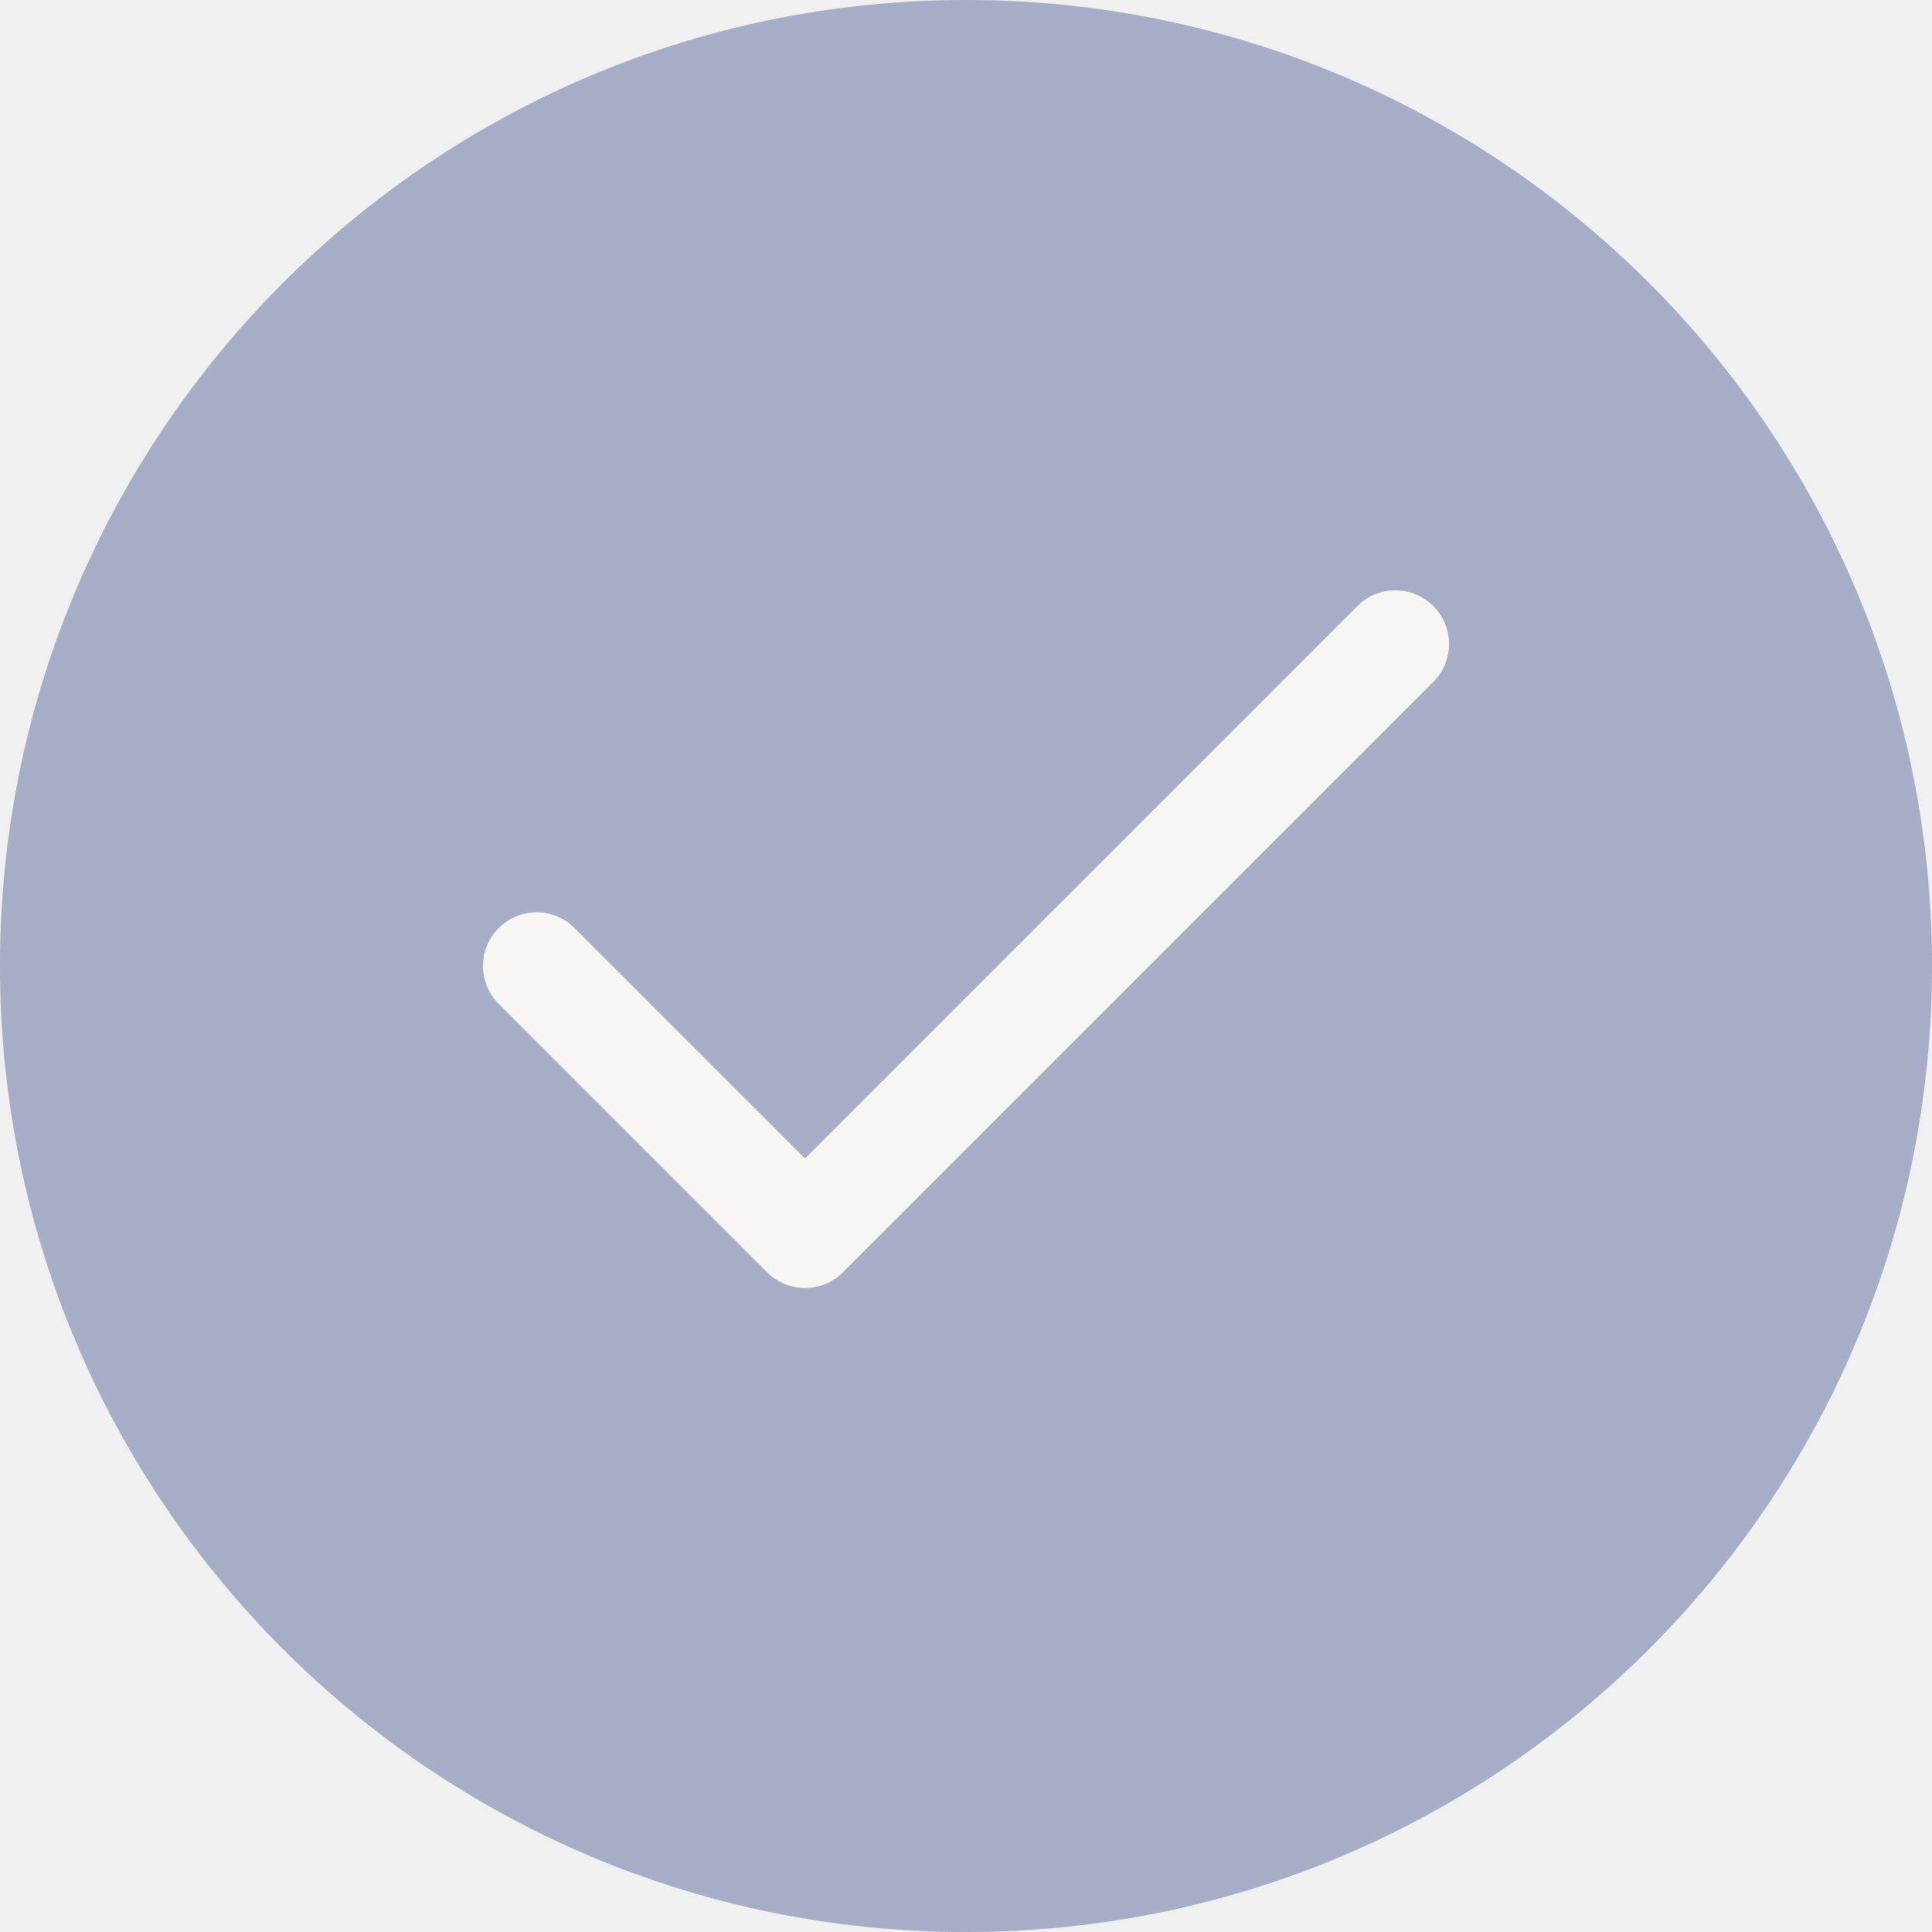
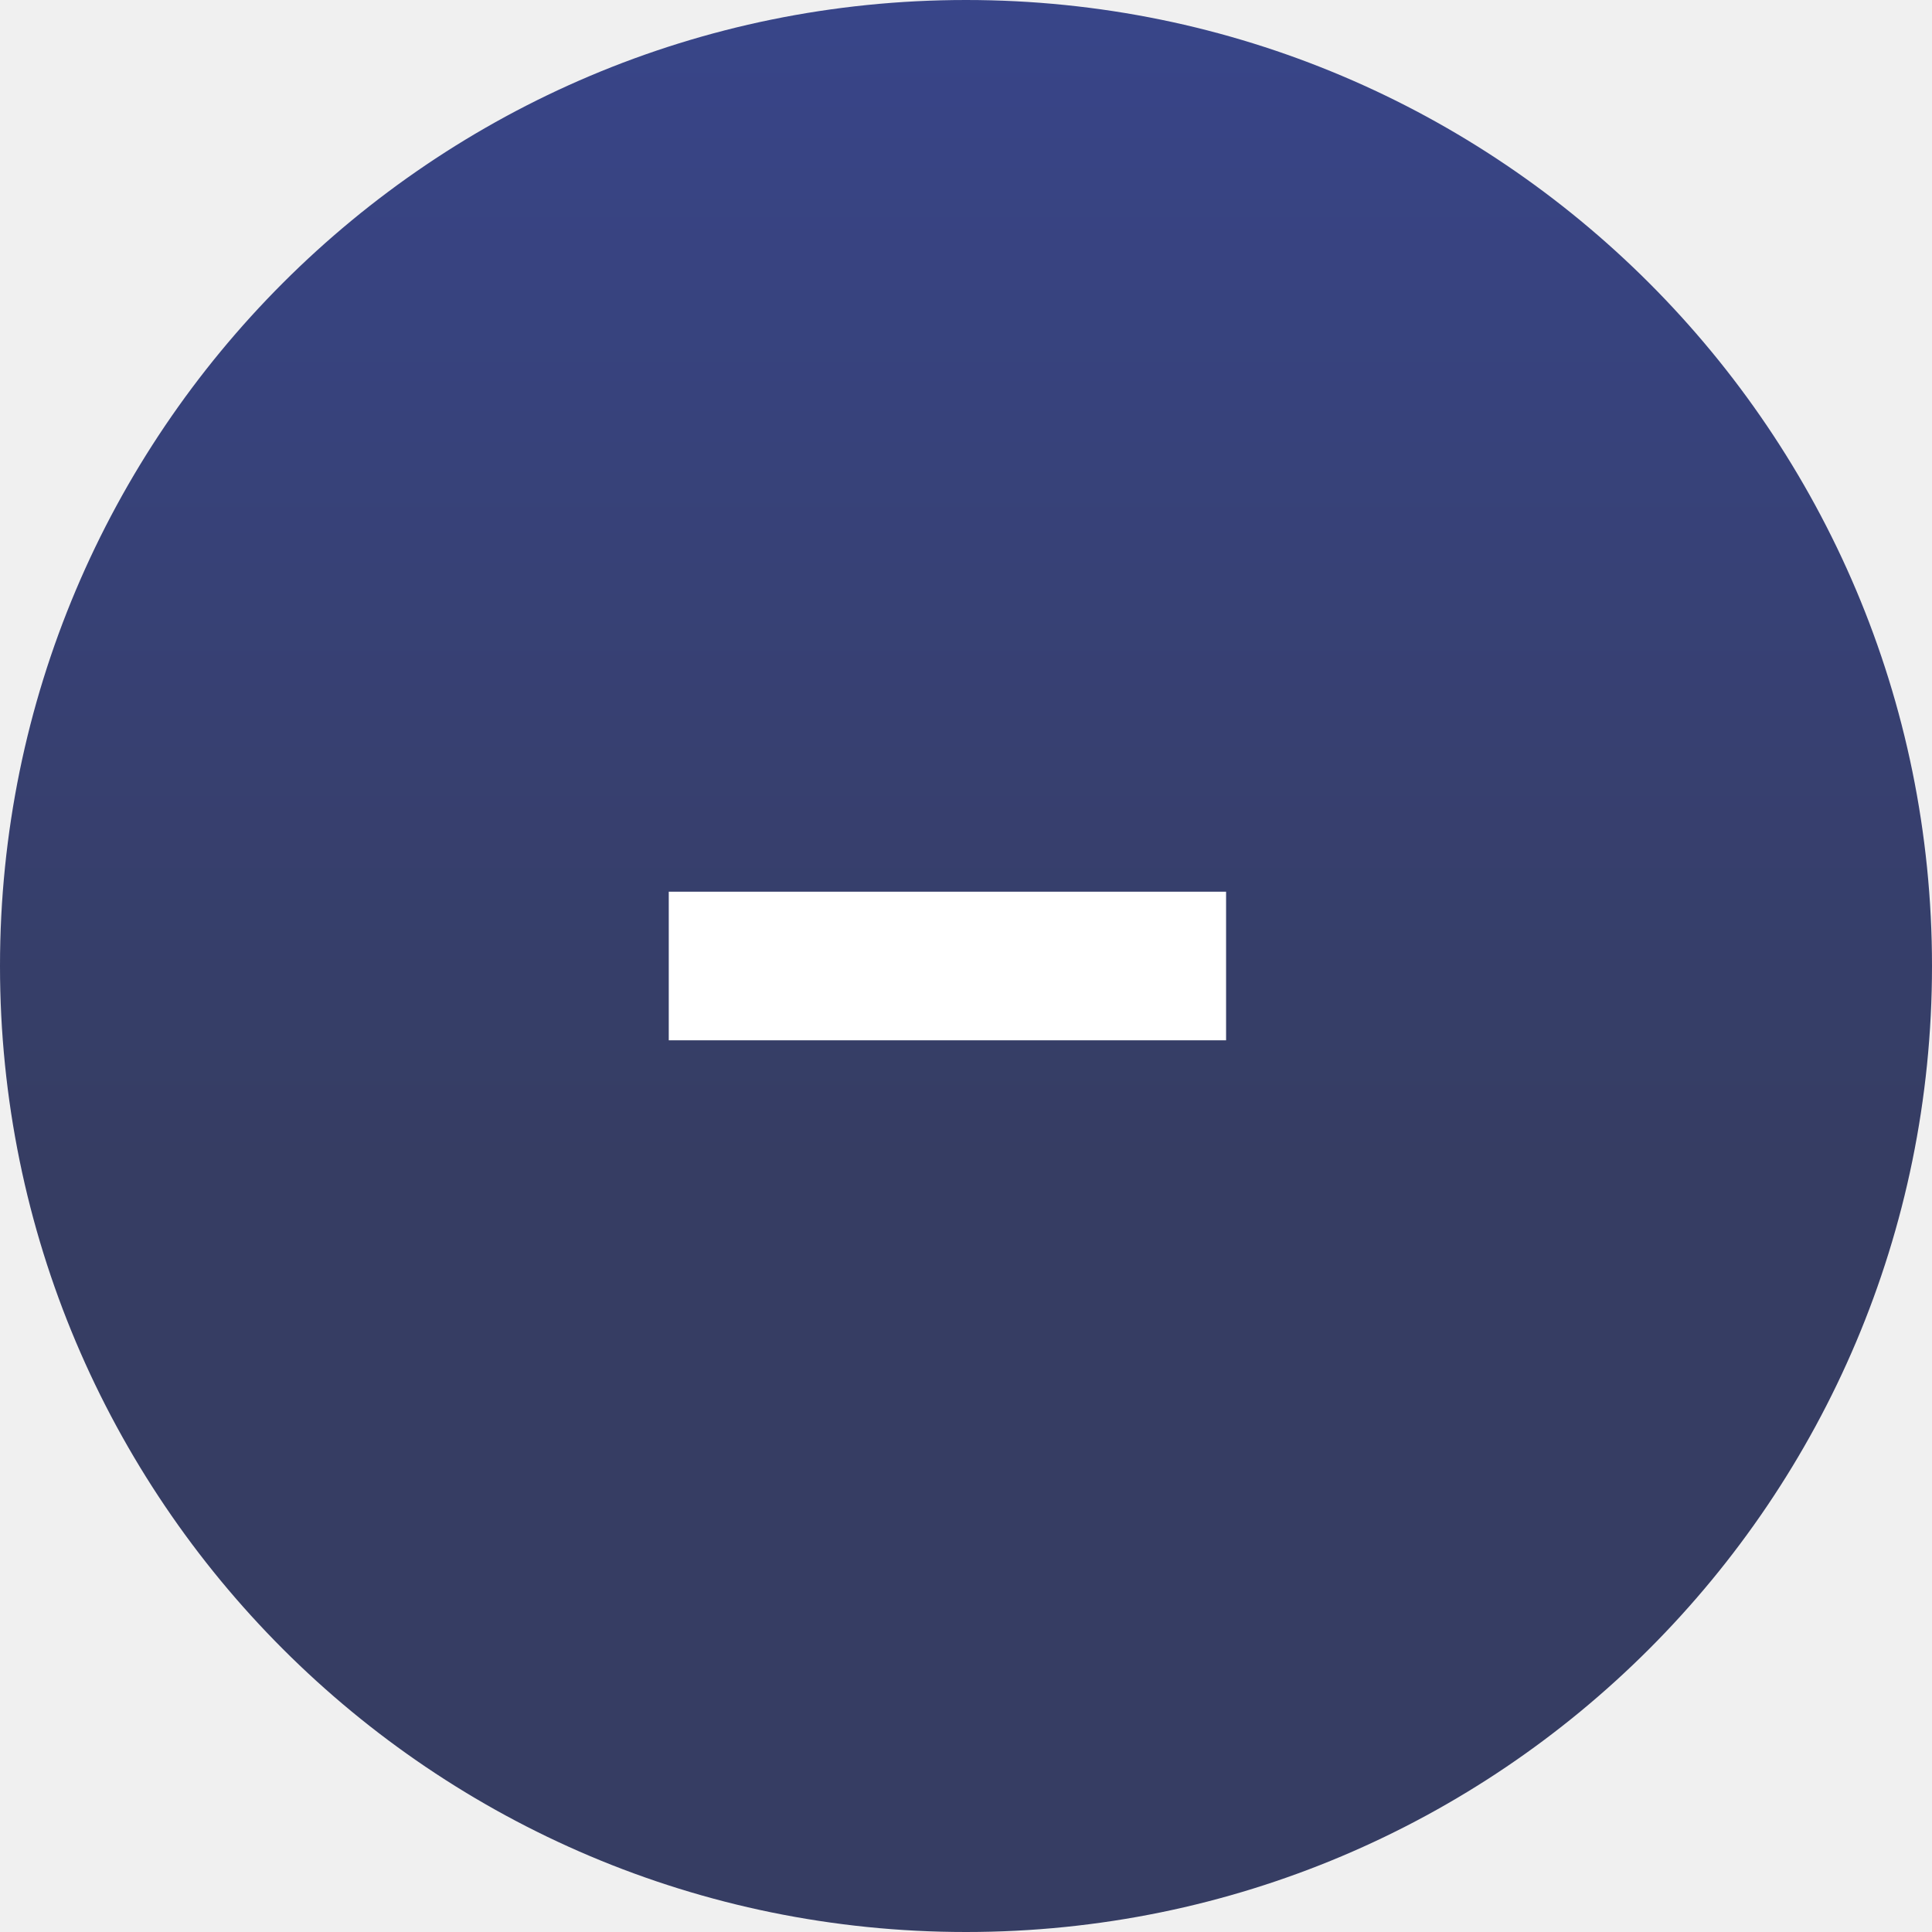
- <svg xmlns="http://www.w3.org/2000/svg" width="36" height="36" viewBox="0 0 36 36" fill="none">
-   <path d="M18 36C27.941 36 36 27.941 36 18C36 8.059 27.941 0 18 0C8.059 0 0 8.059 0 18C0 27.941 8.059 36 18 36Z" fill="#A5AEC6" />
-   <path fill-rule="evenodd" clip-rule="evenodd" d="M26.707 11.293C27.098 11.683 27.098 12.317 26.707 12.707L15.707 23.707C15.317 24.098 14.683 24.098 14.293 23.707L9.293 18.707C8.902 18.317 8.902 17.683 9.293 17.293C9.683 16.902 10.317 16.902 10.707 17.293L15 21.586L25.293 11.293C25.683 10.902 26.317 10.902 26.707 11.293Z" fill="#F8F6F3" />
+ <svg xmlns="http://www.w3.org/2000/svg" width="26" height="26" viewBox="0 0 26 26" fill="none">
+   <g clip-path="url(#clip0_587_39201)">
+     <path d="M13 26C20.18 26 26 20.18 26 13C26 5.82 20.18 0 13 0C5.82 0 0 5.82 0 13C0 20.18 5.82 26 13 26Z" fill="url(#paint0_linear_587_39201)" />
+     <path d="M9 13H16.5" stroke="white" stroke-width="2" />
+   </g>
+   <defs>
+     <linearGradient id="paint0_linear_587_39201" x1="13" y1="0" x2="13" y2="26" gradientUnits="userSpaceOnUse">
+       <stop stop-color="#384589" />
+       <stop offset="0.599" stop-color="#363D63" />
+     </linearGradient>
+     <clipPath id="clip0_587_39201">
+       <rect width="26" height="26" fill="white" />
+     </clipPath>
+   </defs>
</svg>
